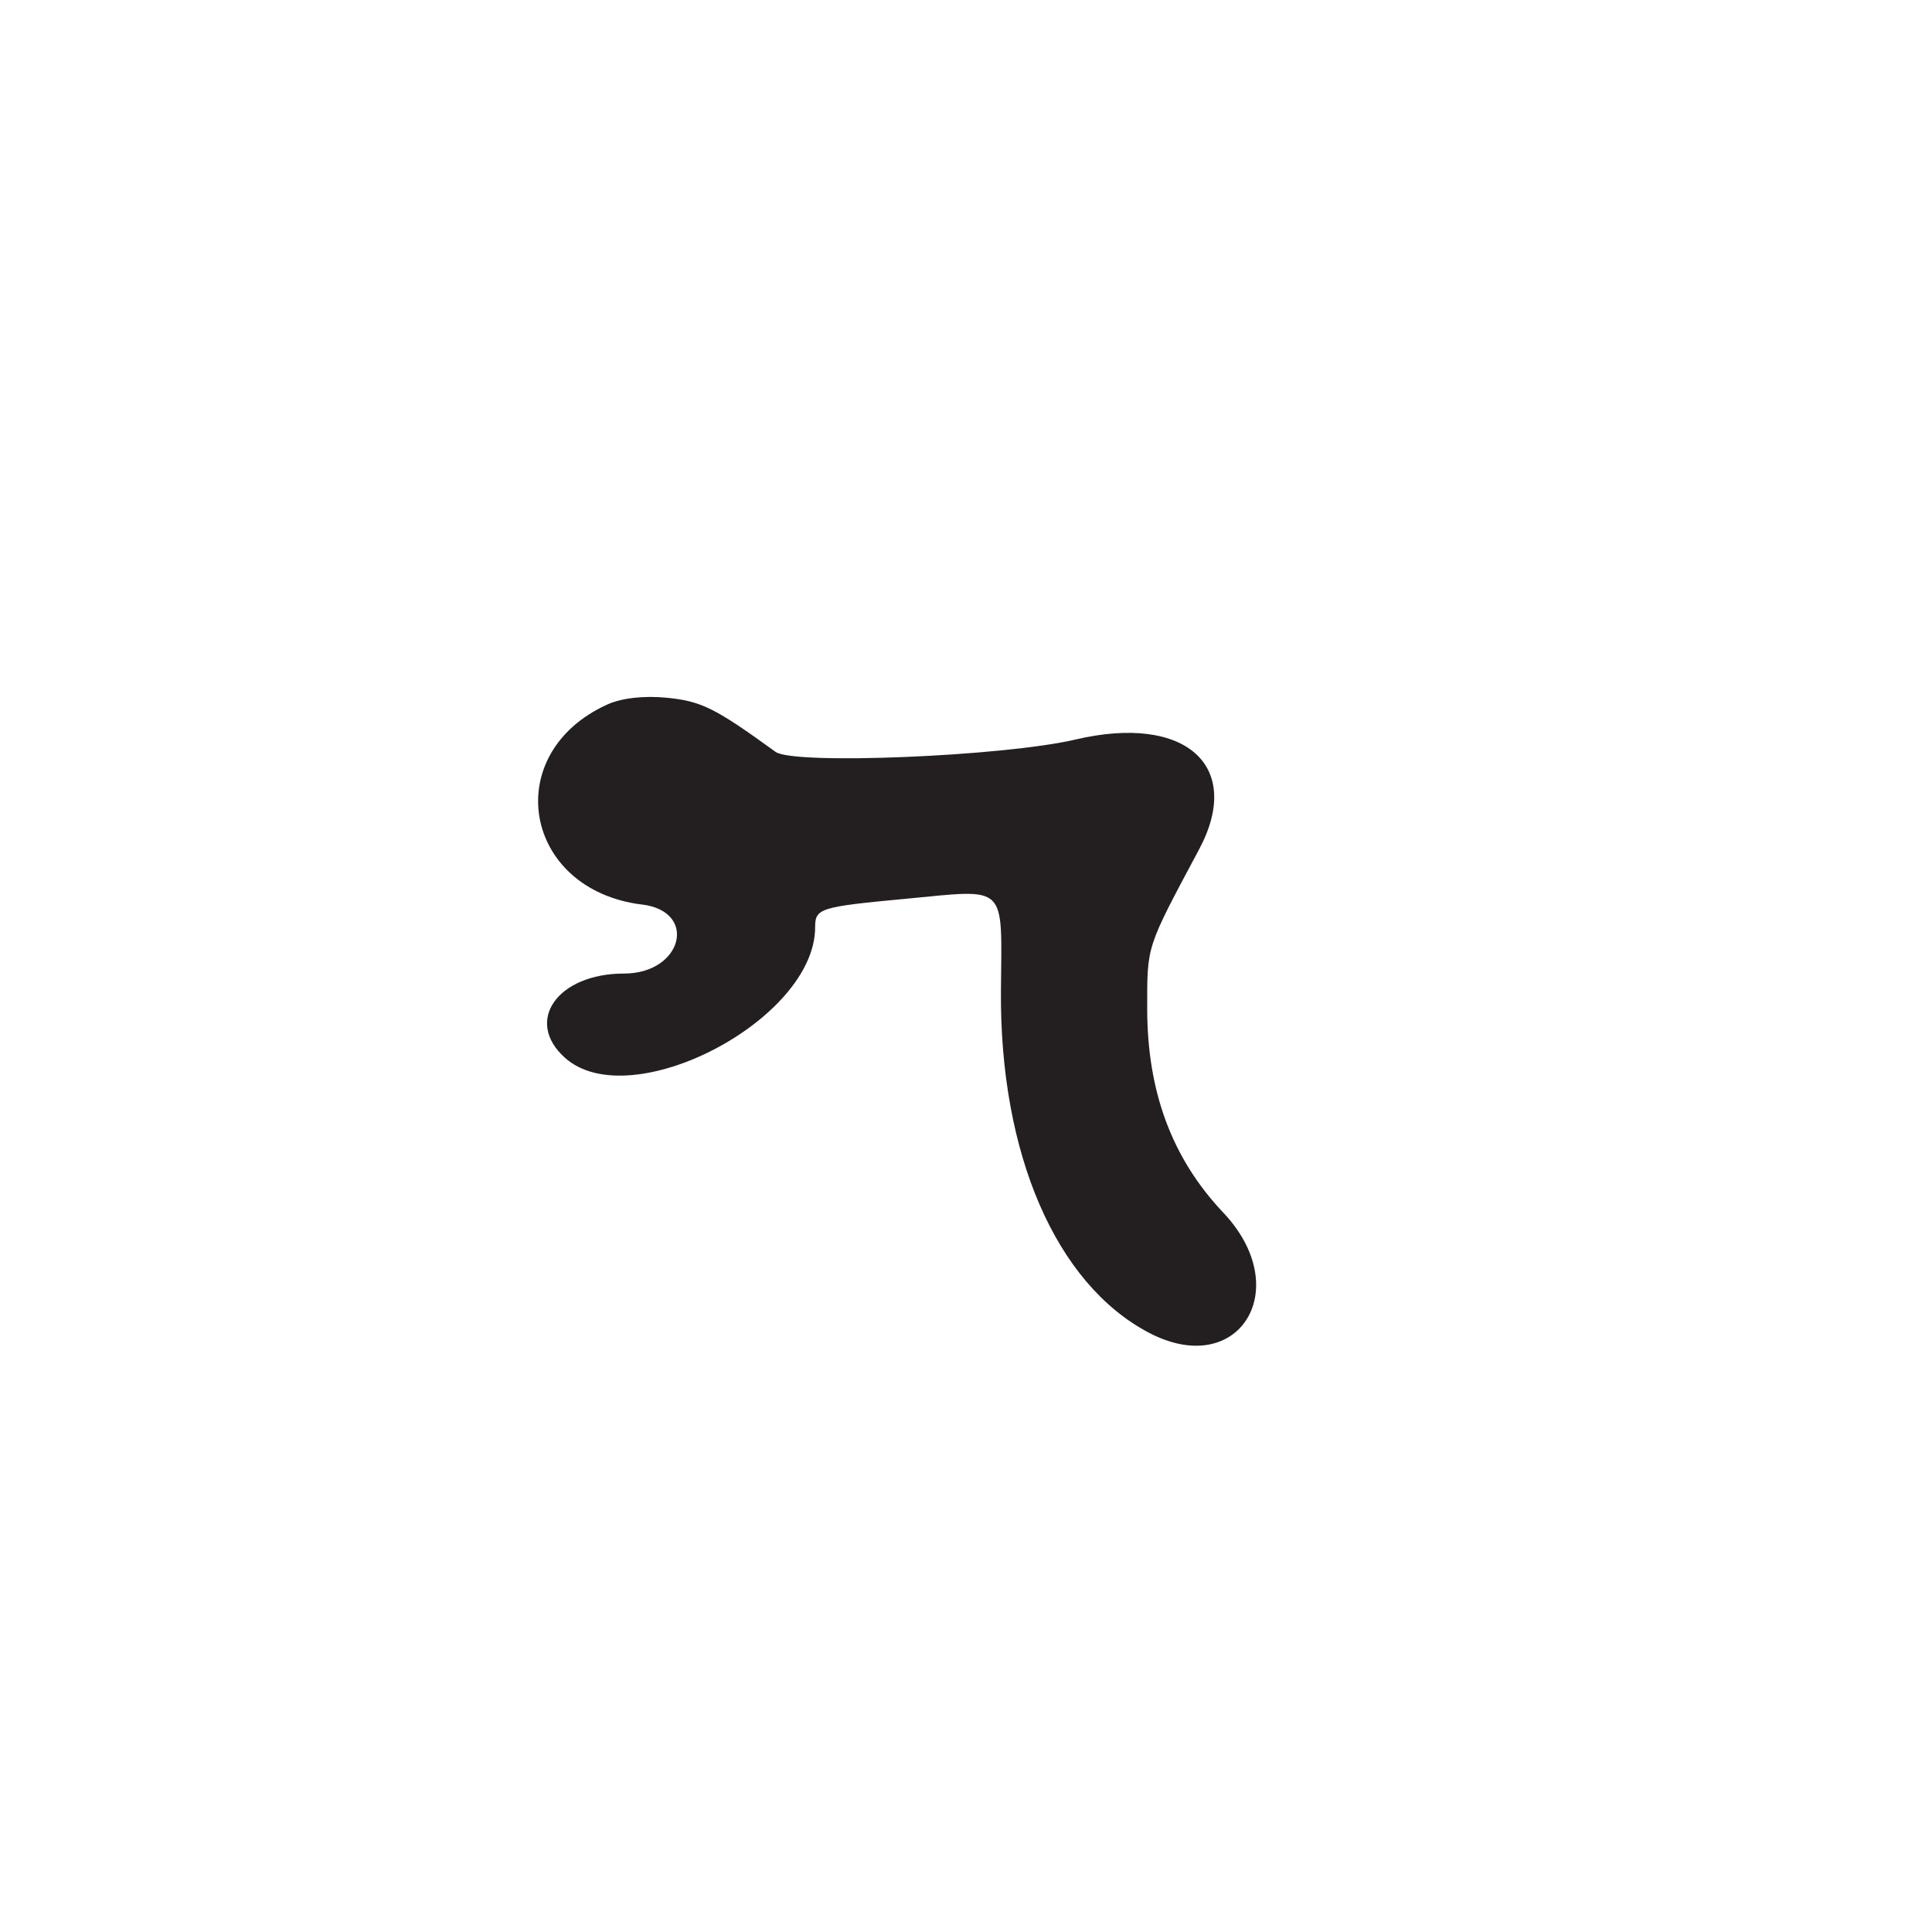
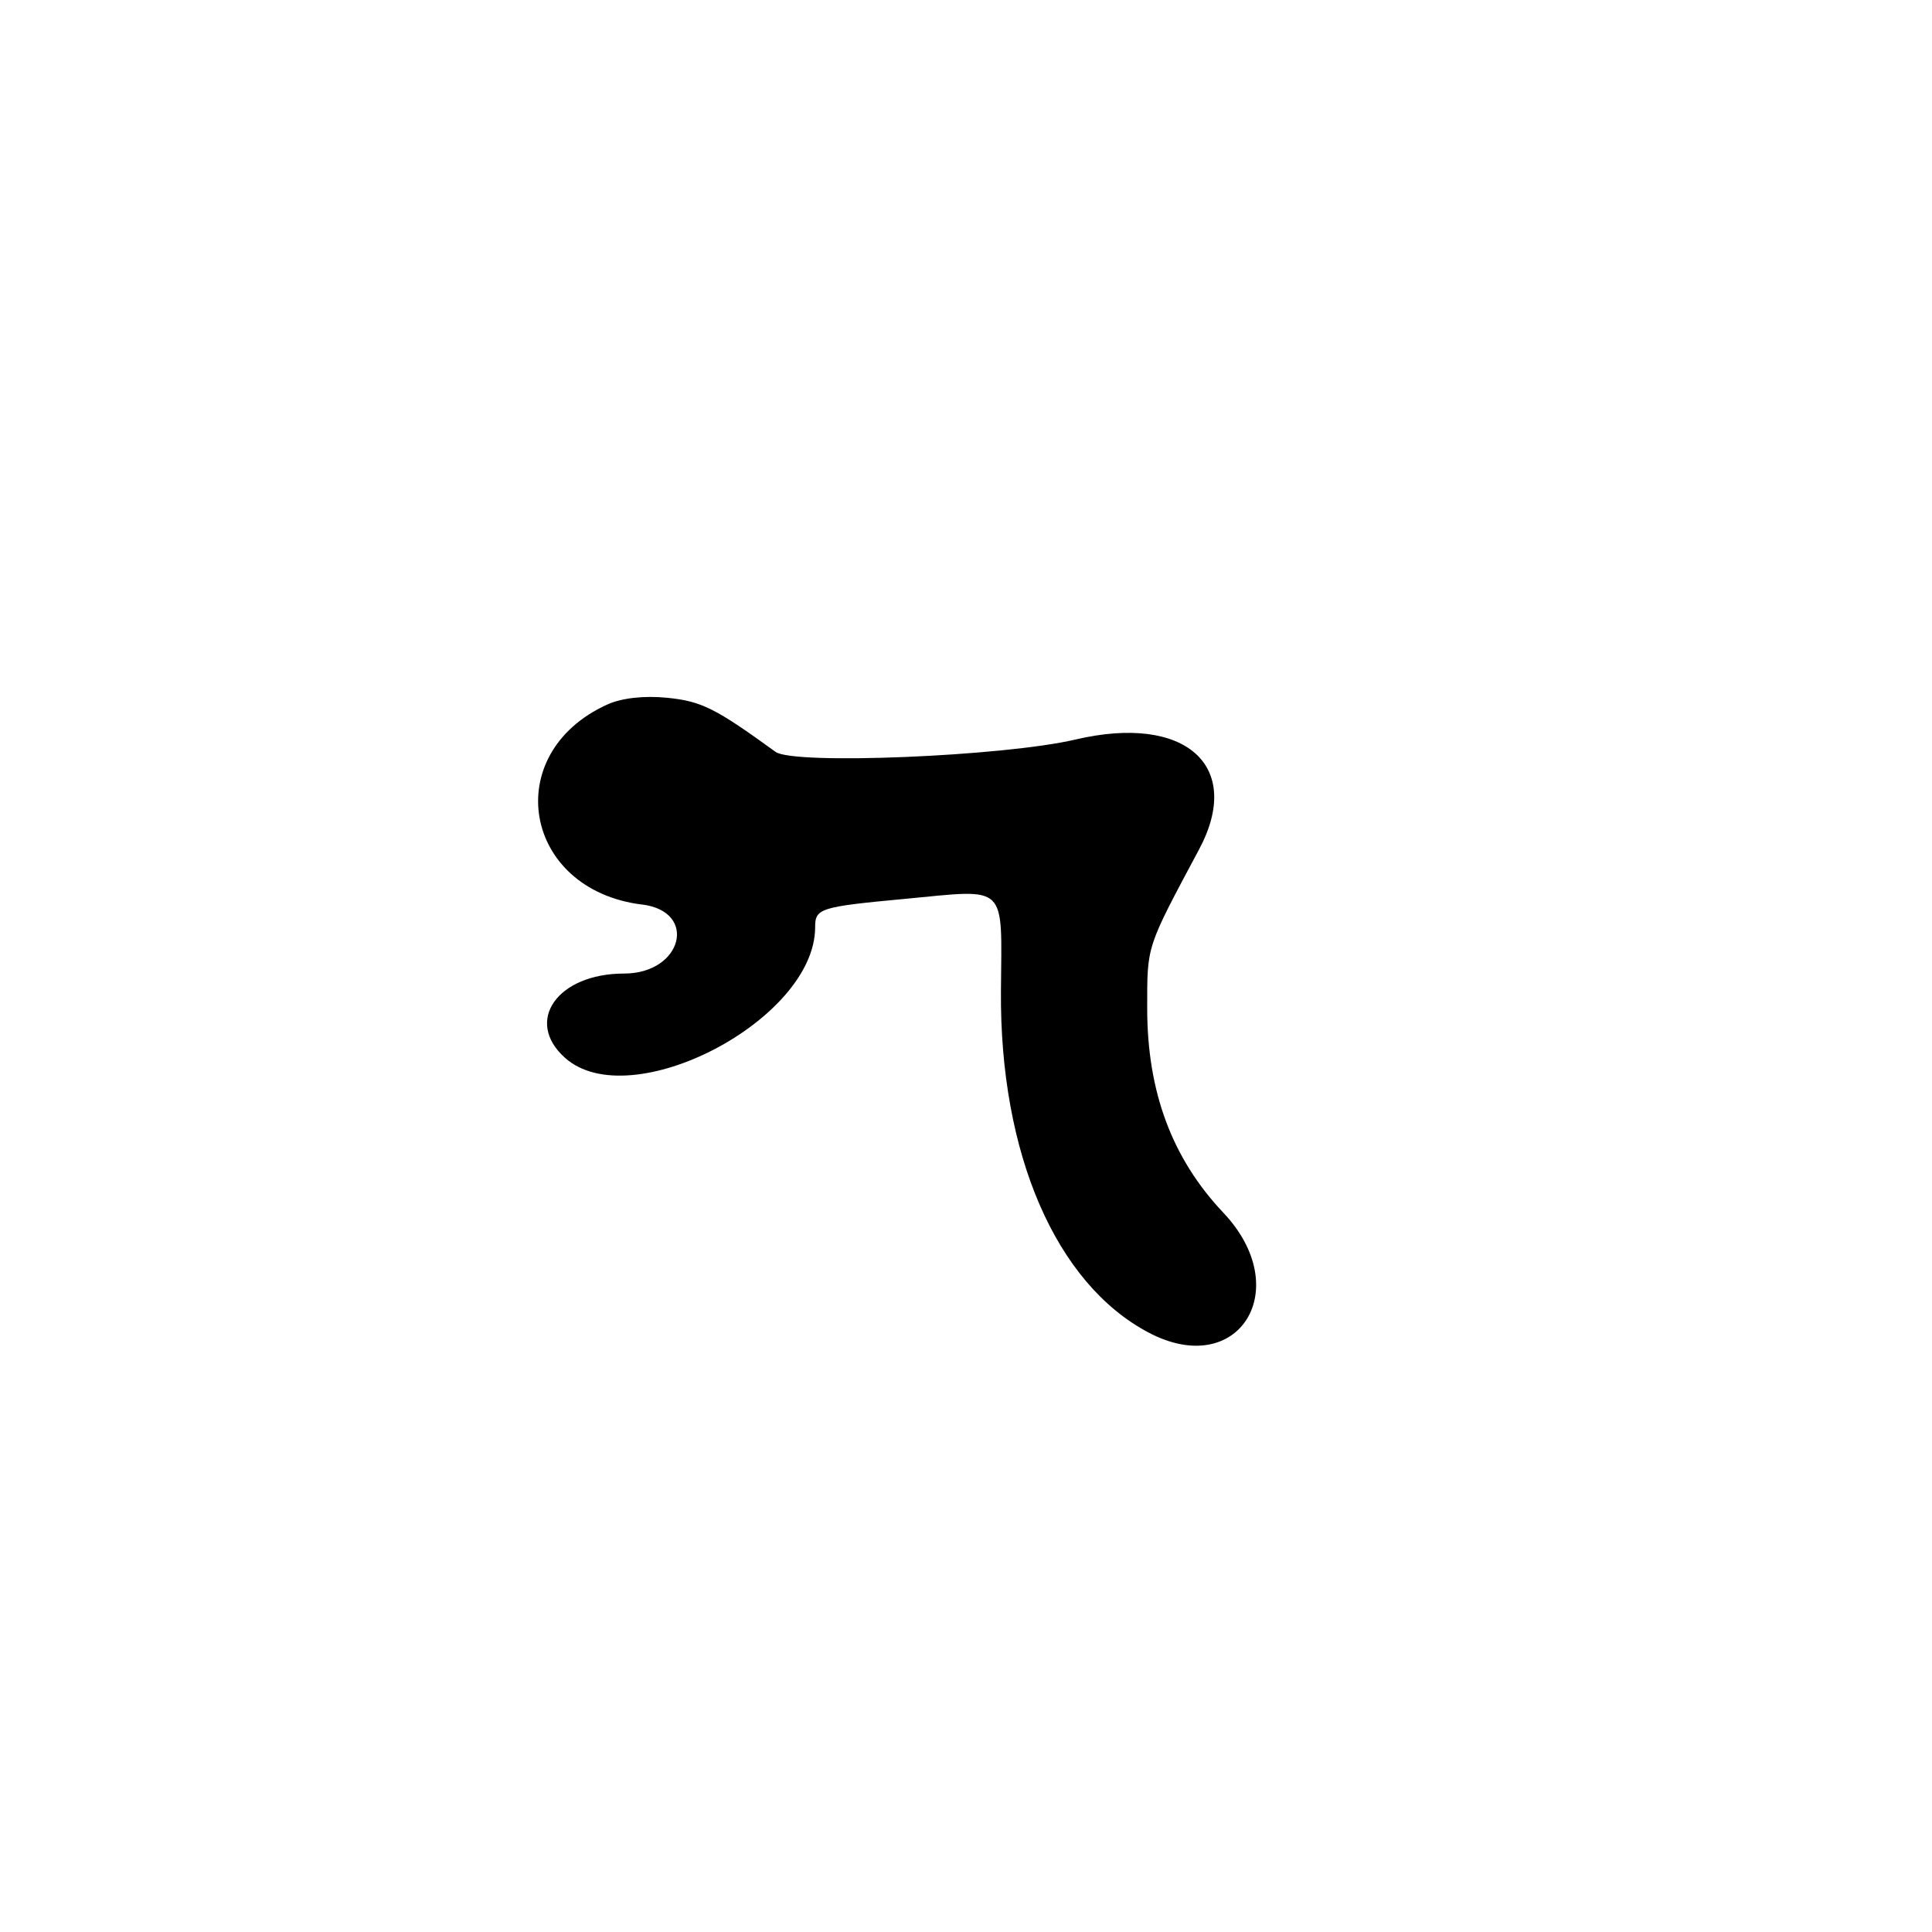
<svg xmlns="http://www.w3.org/2000/svg" id="Layer_1" data-name="Layer 1" viewBox="0 0 256 256">
-   <defs>
-     <style>
-       .cls-1 {
-         fill: #231f20;
-       }
-     </style>
-   </defs>
-   <path class="cls-1" d="M85.07,119.85c7.48.93,5.34,9.15-2.37,9.15-8.85,0-13.28,6.31-7.83,11.17,8.66,7.74,33.14-5.04,33.14-17.31,0-2.5.61-2.7,11.95-3.76,13.69-1.29,12.78-2.16,12.67,12.2-.17,21.58,7.28,38.8,19.58,45.28,11.94,6.29,19.45-5.79,9.88-15.9-6.79-7.18-10.08-16.02-10.08-27.05,0-8.44-.18-7.87,6.88-21.09,5.92-11.09-1.82-17.97-16.38-14.55-9.55,2.24-37.33,3.38-39.74,1.64-8.01-5.81-9.81-6.71-14.36-7.17-3.06-.31-6.06.03-7.96.9-14.29,6.5-11.15,24.54,4.62,26.5Z" />
+   <path d="M85.07,119.85c7.48.93,5.34,9.15-2.37,9.15-8.85,0-13.28,6.31-7.83,11.17,8.66,7.74,33.14-5.04,33.14-17.31,0-2.5.61-2.7,11.95-3.76,13.69-1.29,12.78-2.16,12.67,12.2-.17,21.58,7.28,38.8,19.58,45.28,11.94,6.29,19.45-5.79,9.88-15.9-6.79-7.18-10.08-16.02-10.08-27.05,0-8.44-.18-7.87,6.88-21.09,5.92-11.09-1.82-17.97-16.38-14.55-9.55,2.24-37.33,3.38-39.74,1.64-8.01-5.81-9.81-6.71-14.36-7.17-3.06-.31-6.06.03-7.96.9-14.29,6.5-11.15,24.54,4.62,26.5Z" />
</svg>
